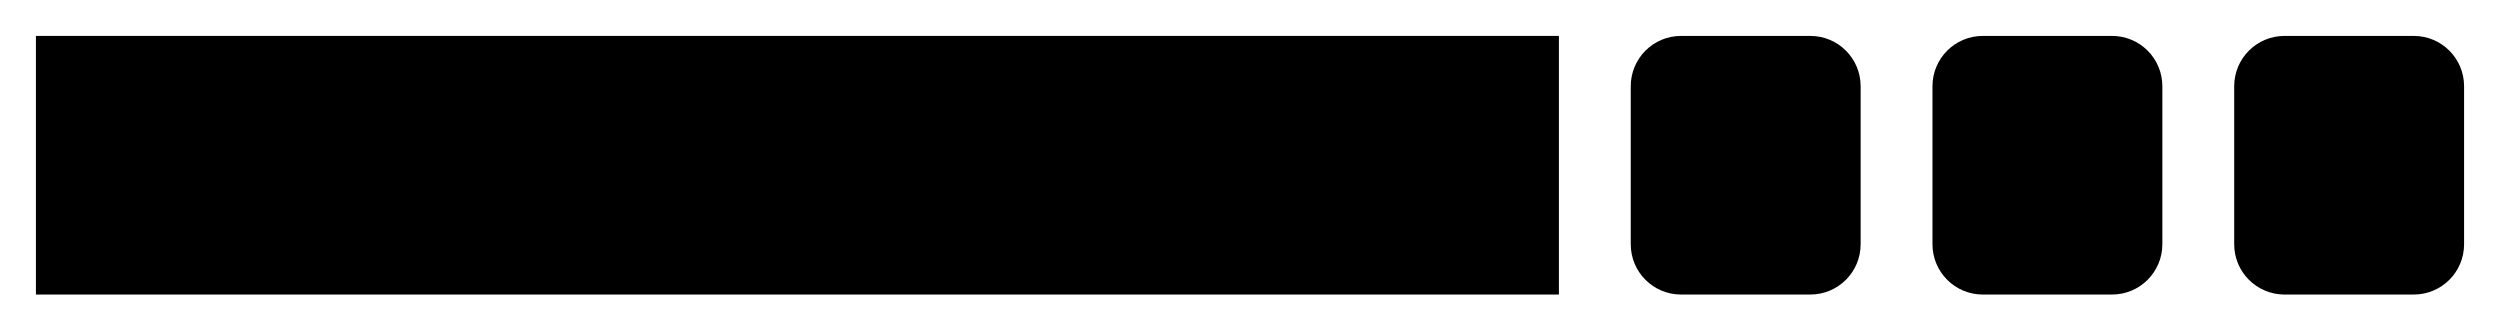
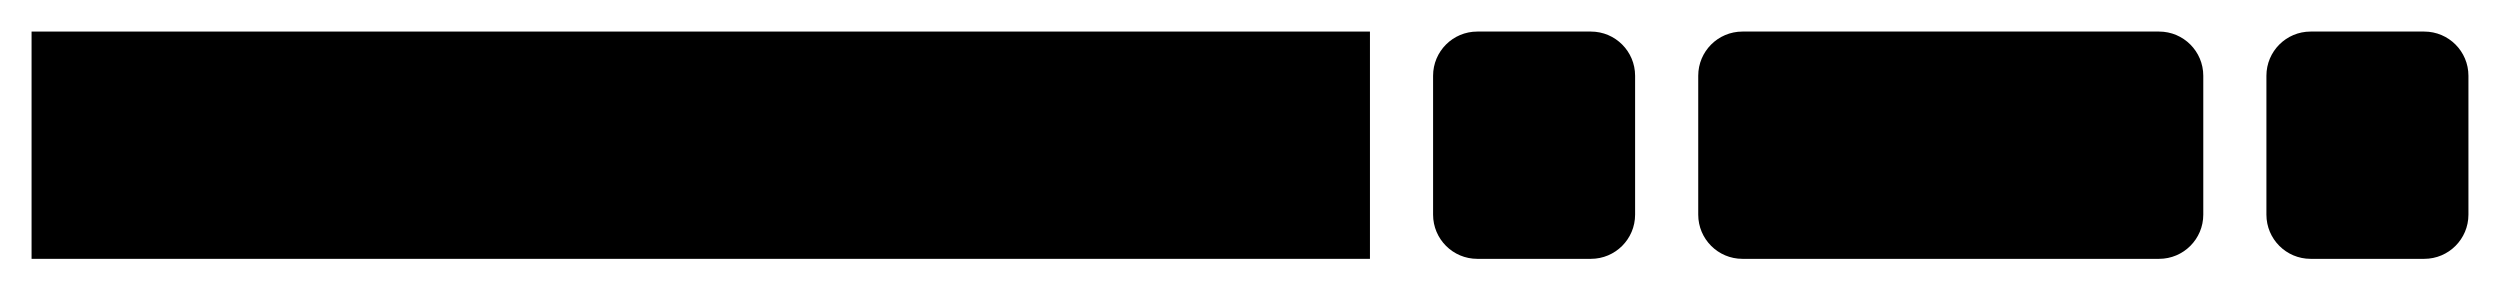
- <svg xmlns="http://www.w3.org/2000/svg" version="1.1" width="348" height="46" viewbox="0 0 348 46">
+ <svg xmlns="http://www.w3.org/2000/svg" version="1.1" width="396" height="46" viewbox="0 0 396 46">
  <defs>
    <style type="text/css">#guide .c{fill:none;stroke:#222222;}#guide .k{fill:#000000;font-family:Roboto Mono,Sans-serif;font-size:20px;}#guide .s{fill:#e4f4ff;stroke:#222222;}#guide .syn{fill:#8D8D8D;font-family:Roboto Mono,Sans-serif;font-size:20px;}</style>
  </defs>
-   <path class="c" d="M0 31h5m212 0h10m32 0h10m32 0h10m32 0h5" />
+   <path class="c" d="M0 31h5m212 0h10m32 0h10m80 0h10m32 0h5" />
  <rect class="s" x="5" y="5" width="212" height="36" />
  <text class="k" x="15" y="31">TO_UNSIGNED_LONG</text>
  <rect class="s" x="227" y="5" width="32" height="36" rx="7" />
  <text class="syn" x="237" y="31">(</text>
-   <rect class="s" x="269" y="5" width="32" height="36" rx="7" />
-   <text class="k" x="279" y="31">v</text>
-   <rect class="s" x="311" y="5" width="32" height="36" rx="7" />
-   <text class="syn" x="321" y="31">)</text>
+   <rect class="s" x="269" y="5" width="80" height="36" rx="7" />
+   <text class="k" x="279" y="31">field</text>
+   <rect class="s" x="359" y="5" width="32" height="36" rx="7" />
+   <text class="syn" x="369" y="31">)</text>
</svg>
